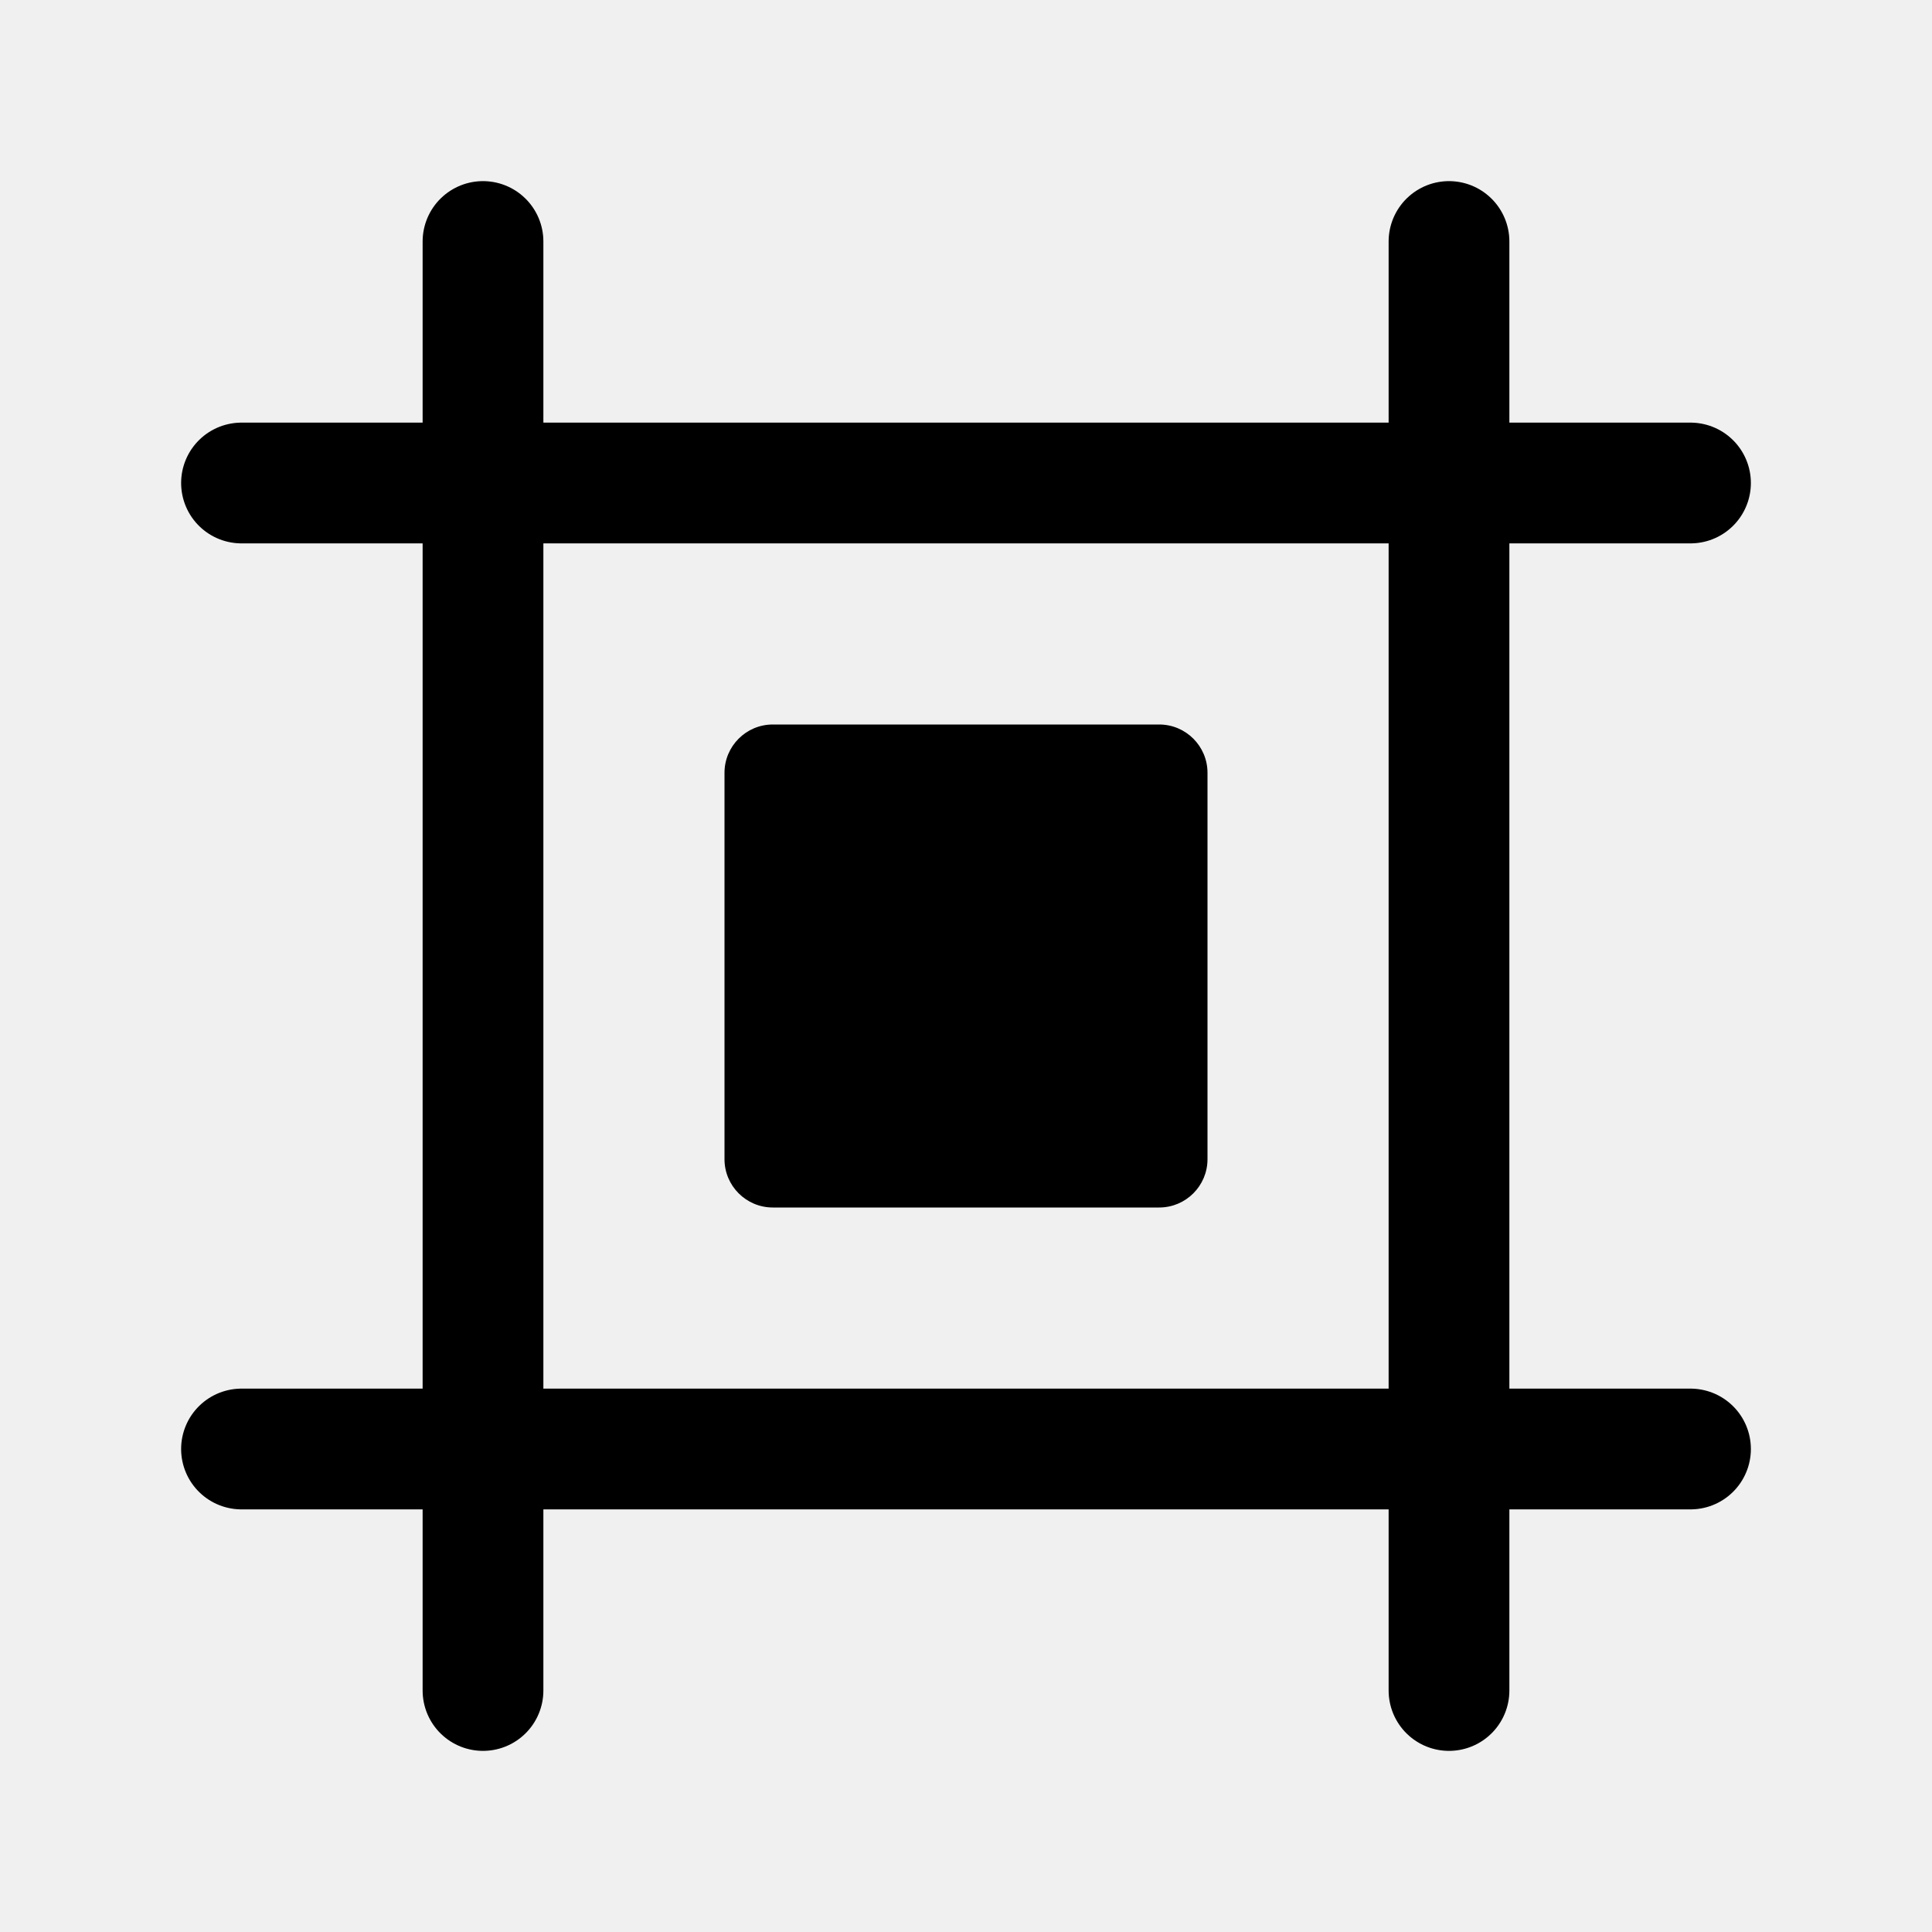
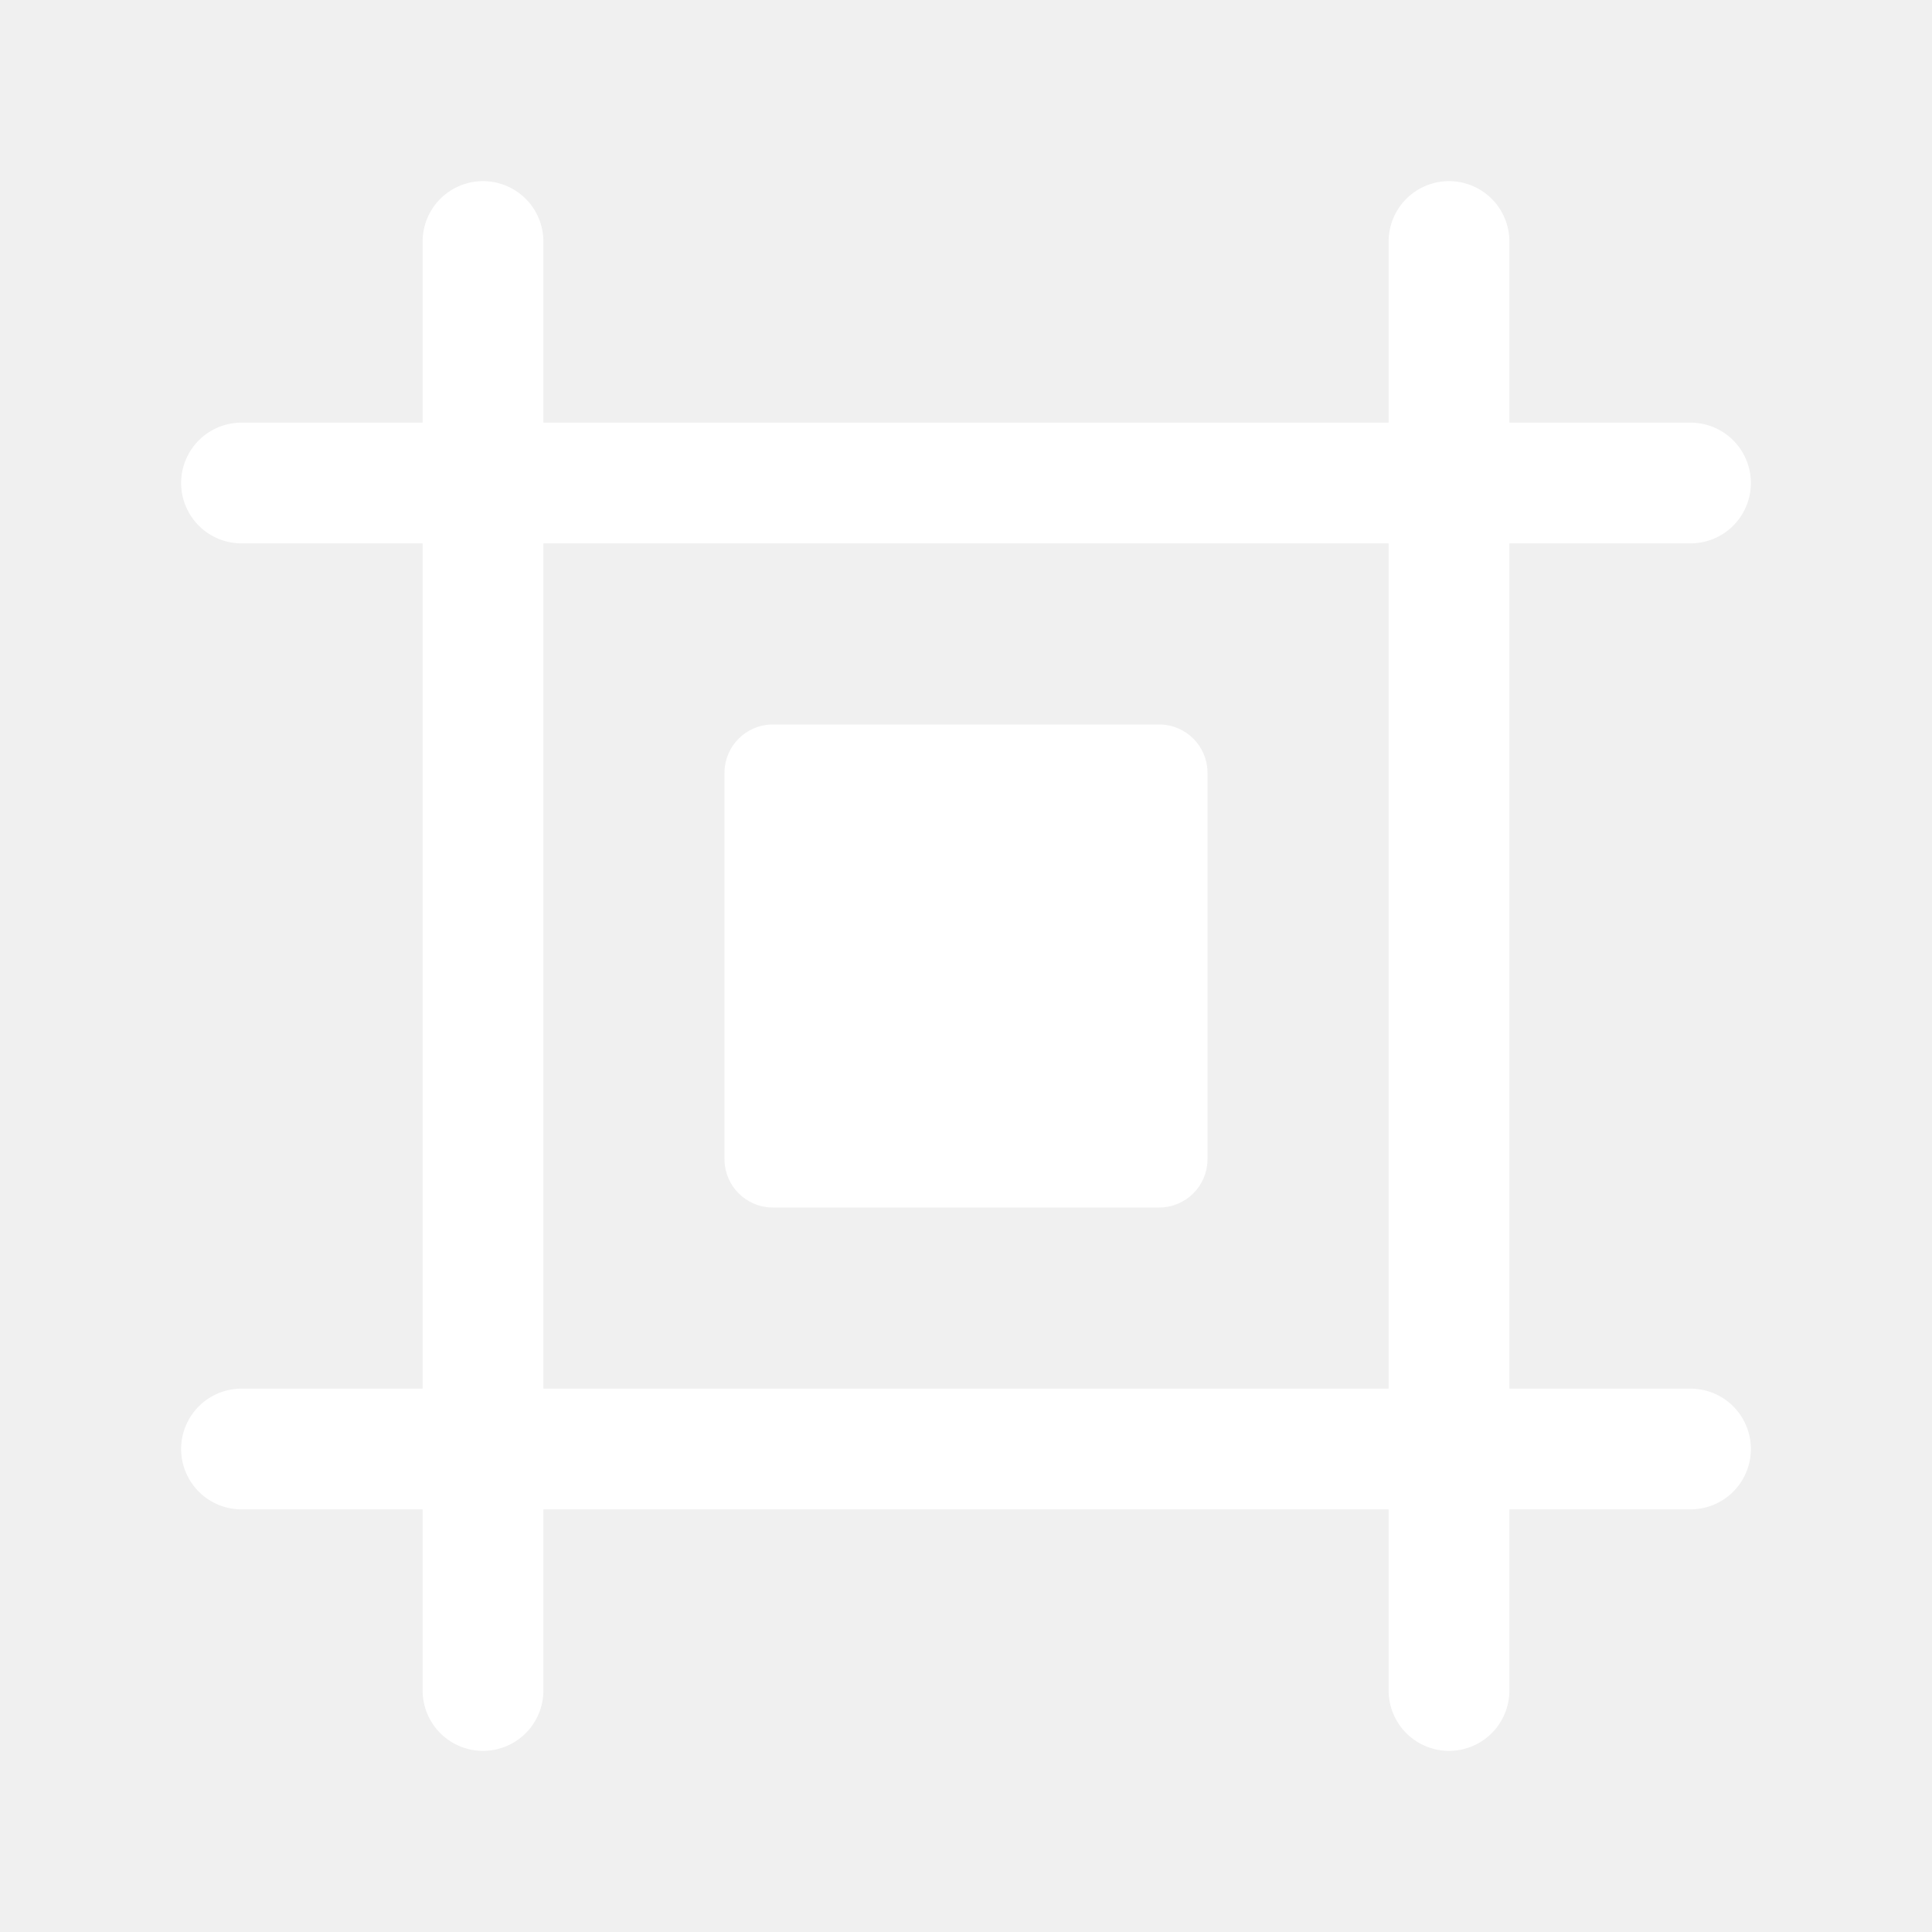
<svg xmlns="http://www.w3.org/2000/svg" width="800px" height="800px" viewBox="0 0 24 24" fill="none">
-   <path d="M6 3L6 21" stroke="#000000" stroke-width="1.5" stroke-linecap="round" stroke-linejoin="round" />
-   <path d="M18 3L18 21" stroke="#000000" stroke-width="1.5" stroke-linecap="round" stroke-linejoin="round" />
-   <path d="M3 6L21 6" stroke="#000000" stroke-width="1.5" stroke-linecap="round" stroke-linejoin="round" />
-   <path fill-rule="evenodd" clip-rule="evenodd" d="M9.6 9H14.4C14.731 9 15 9.269 15 9.6V14.4C15 14.731 14.731 15 14.4 15H9.6C9.269 15 9 14.731 9 14.4V9.6C9 9.269 9.269 9 9.6 9Z" fill="#000000" />
-   <path d="M3 18L21 18" stroke="#000000" stroke-width="1.5" stroke-linecap="round" stroke-linejoin="round" />
+   <path d="M6 3L6 21" stroke="#fff" stroke-width="1.5" stroke-linecap="round" stroke-linejoin="round" />
+   <path d="M18 3L18 21" stroke="#fff" stroke-width="1.5" stroke-linecap="round" stroke-linejoin="round" />
+   <path d="M3 6L21 6" stroke="#fff" stroke-width="1.5" stroke-linecap="round" stroke-linejoin="round" />
+   <path fill-rule="evenodd" clip-rule="evenodd" d="M9.6 9H14.4C14.731 9 15 9.269 15 9.6V14.4C15 14.731 14.731 15 14.4 15H9.6C9.269 15 9 14.731 9 14.4V9.6C9 9.269 9.269 9 9.6 9Z" fill="#fff" />
+   <path d="M3 18L21 18" stroke="#fff" stroke-width="1.5" stroke-linecap="round" stroke-linejoin="round" />
</svg>
